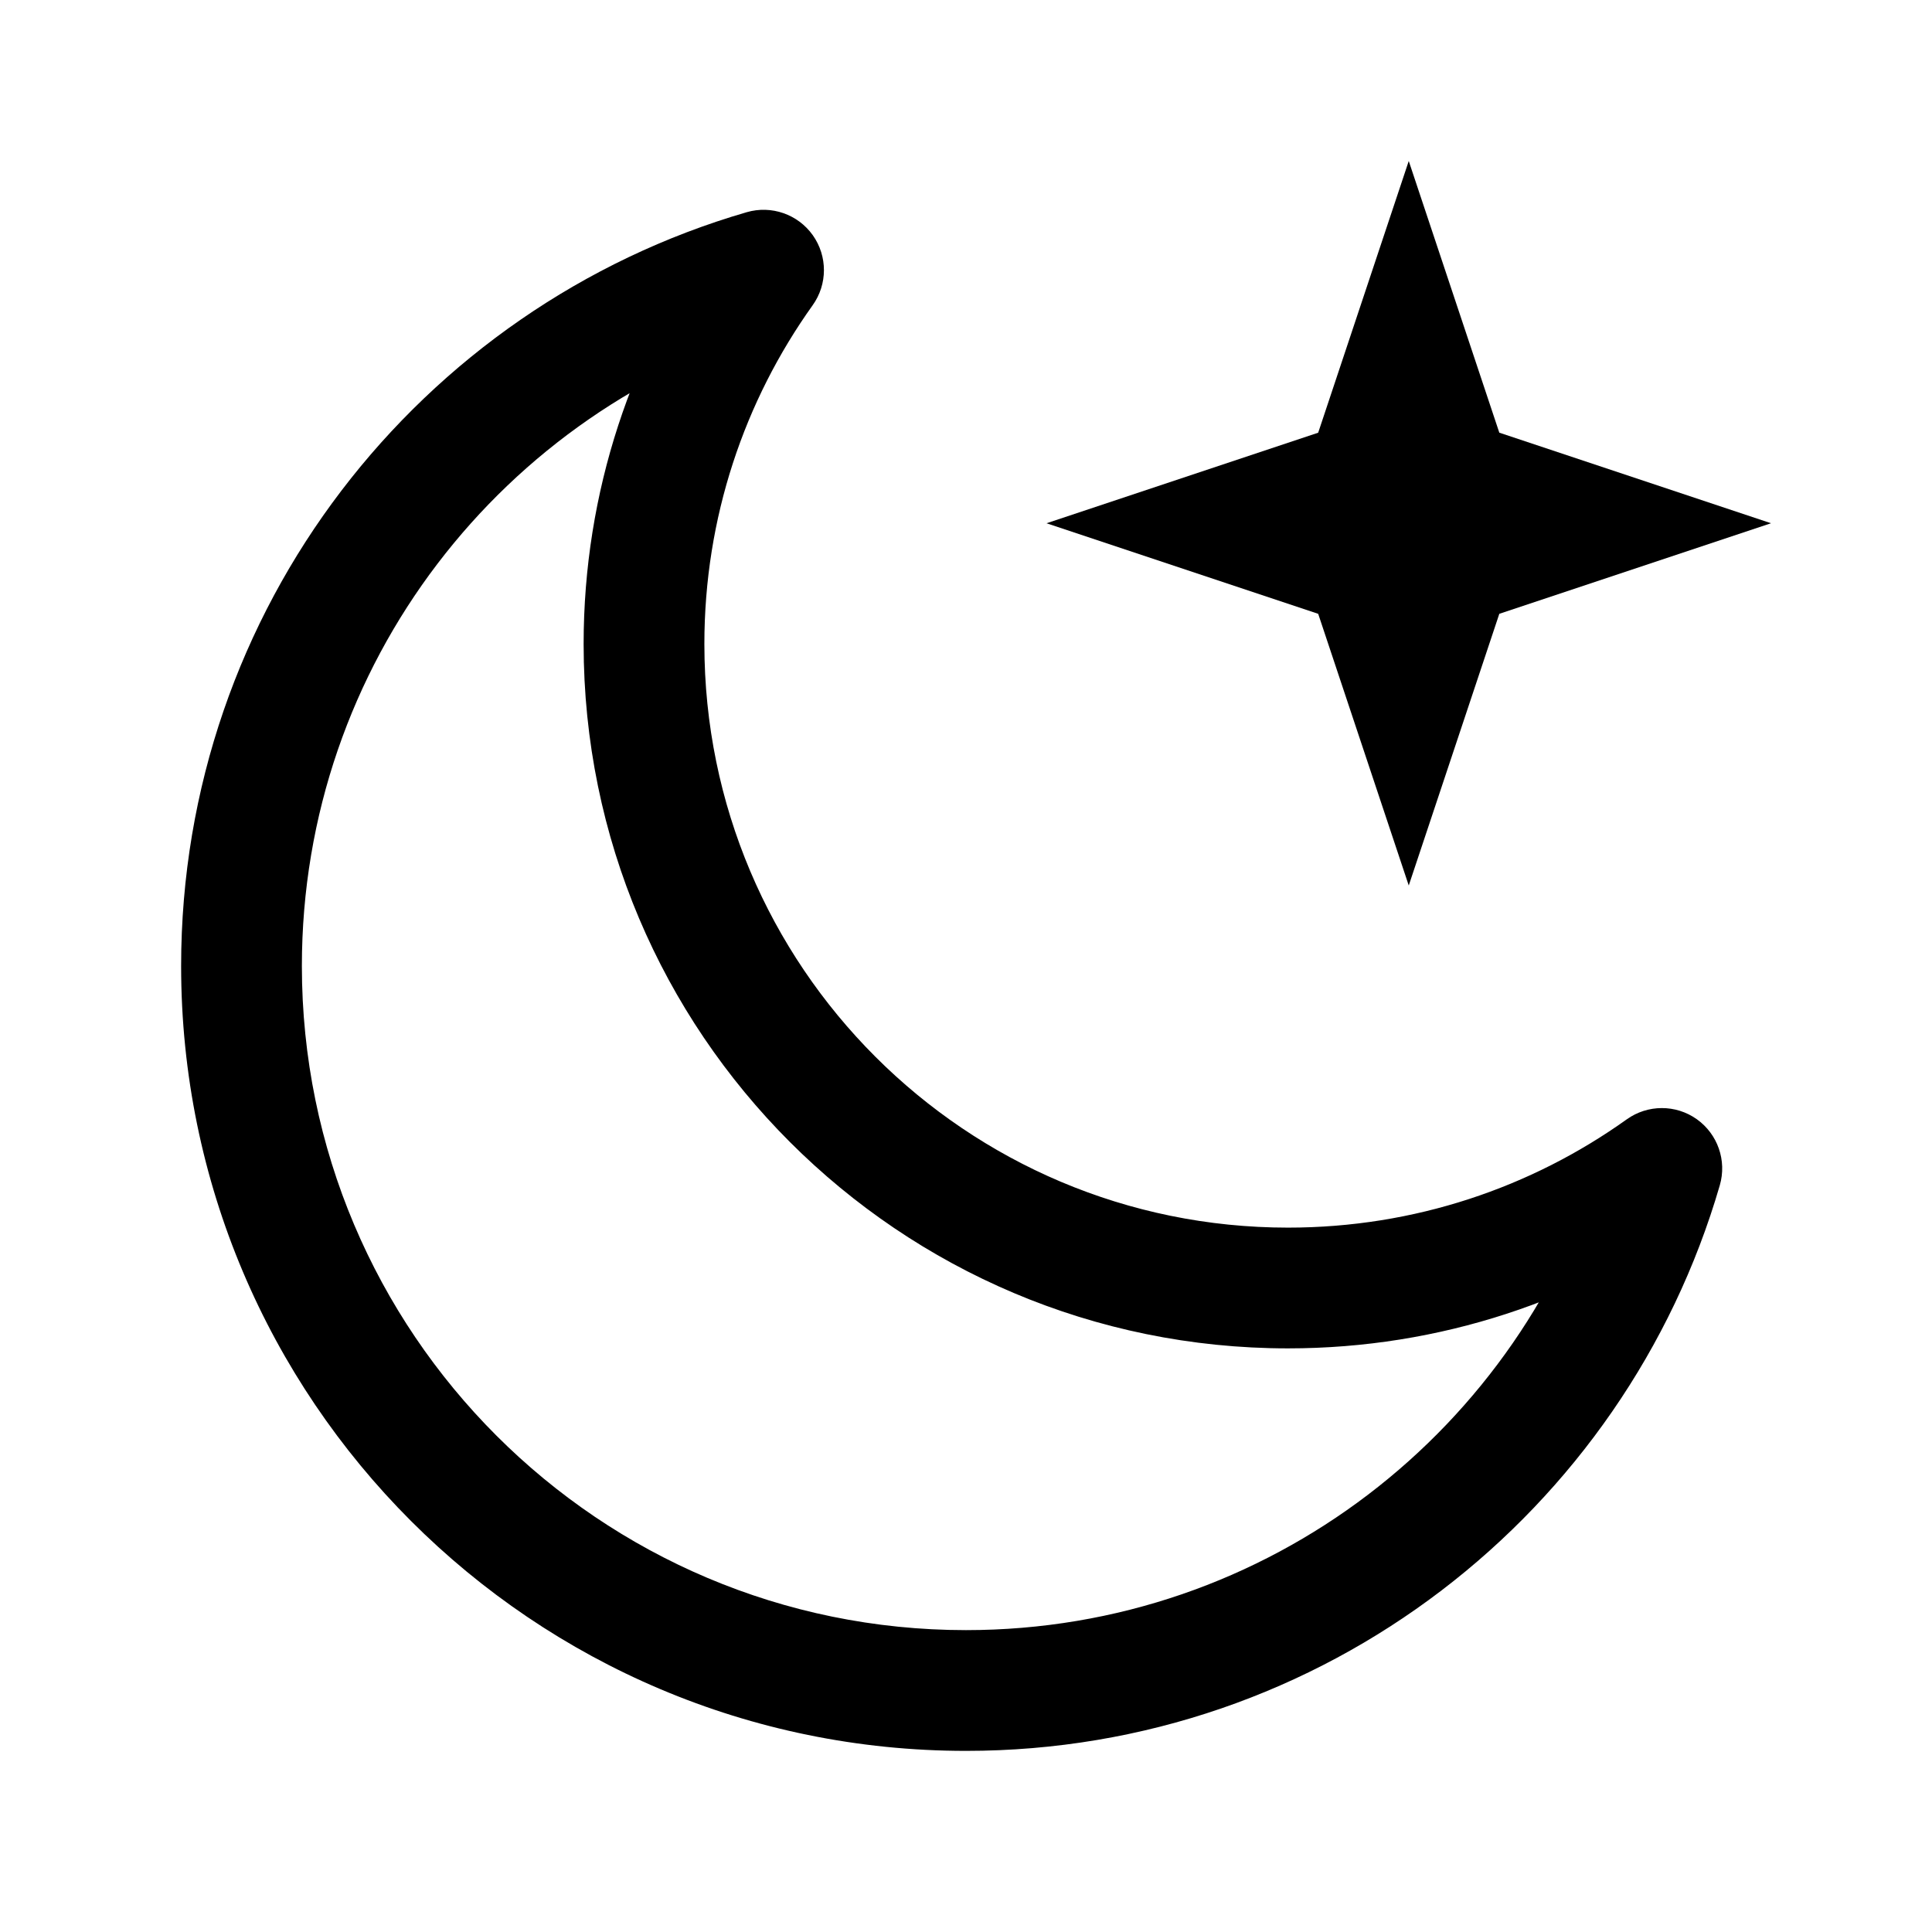
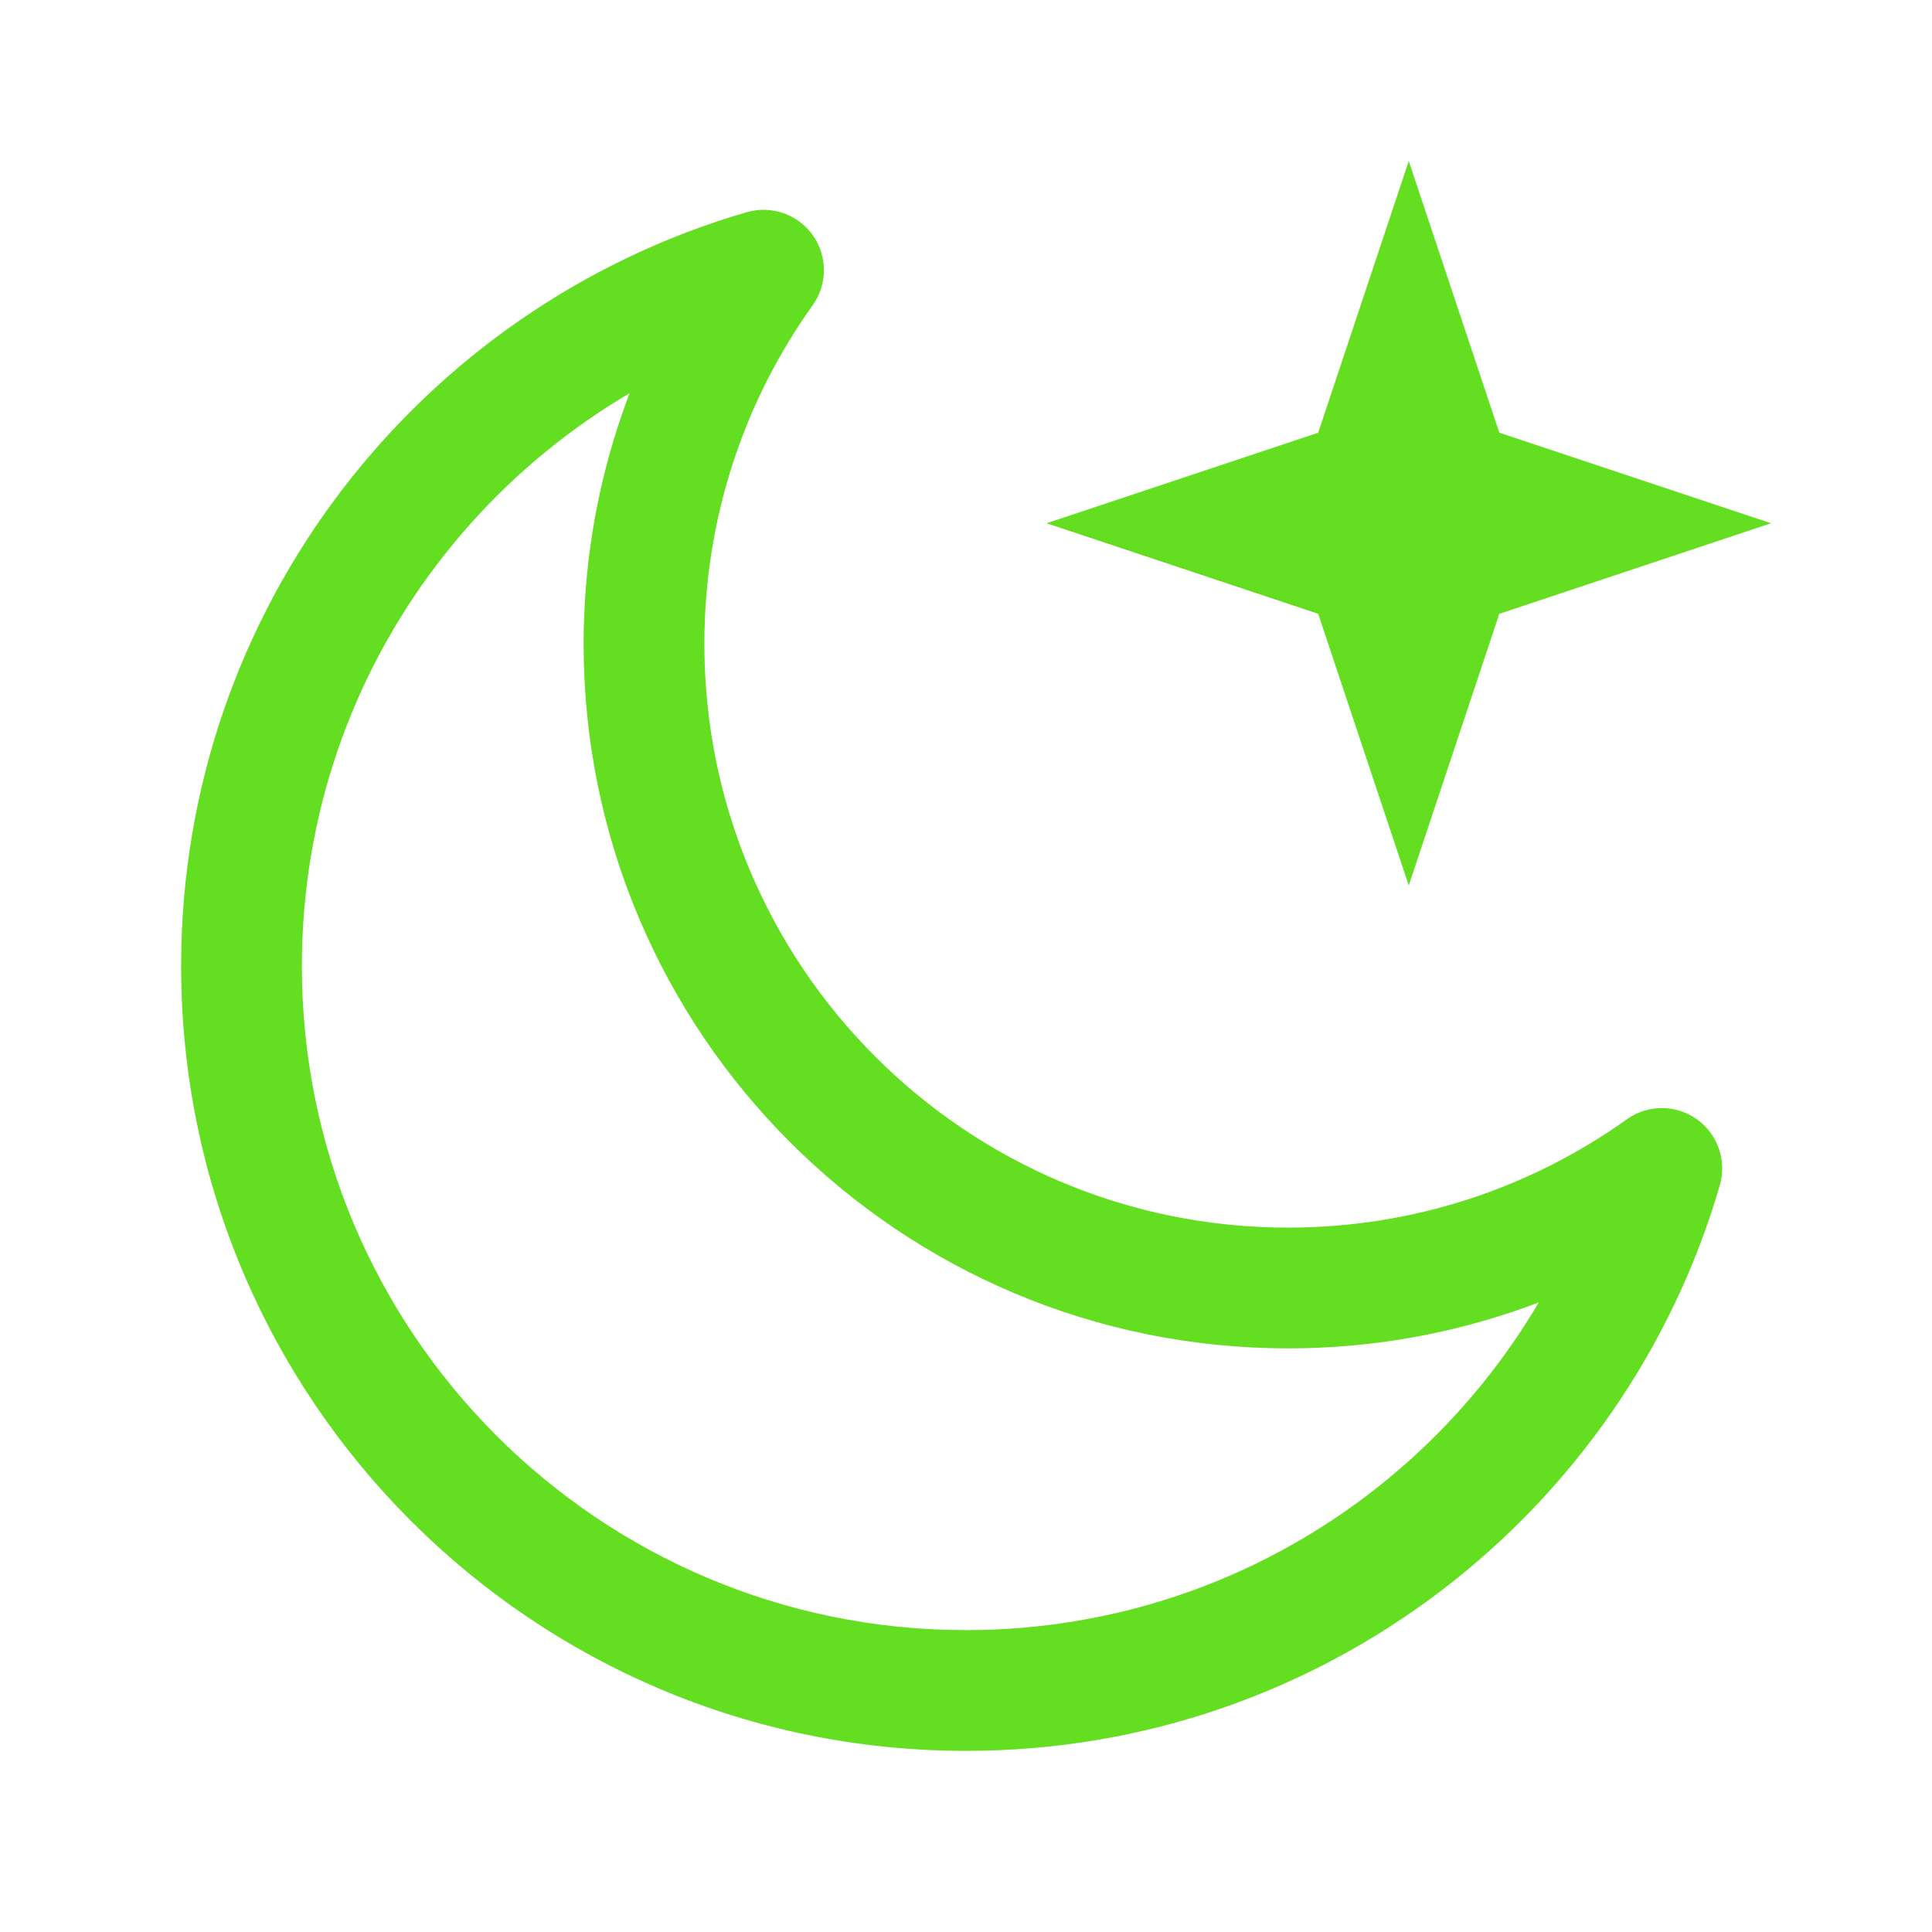
<svg xmlns="http://www.w3.org/2000/svg" width="24" height="24" viewBox="0 0 24 24" fill="none">
-   <path d="M20.644 14.515L21.364 14.724C21.453 14.417 21.338 14.088 21.078 13.903C20.817 13.718 20.468 13.719 20.208 13.905L20.644 14.515ZM9.485 3.356L10.095 3.792C10.281 3.532 10.282 3.183 10.097 2.922C9.912 2.662 9.583 2.547 9.276 2.636L9.485 3.356ZM20.208 13.905C19.022 14.752 17.57 15.25 16 15.25V16.75C17.893 16.75 19.648 16.148 21.08 15.125L20.208 13.905ZM16 15.25C11.996 15.25 8.75 12.004 8.75 8H7.25C7.25 12.832 11.168 16.75 16 16.75V15.25ZM8.75 8C8.75 6.43 9.248 4.978 10.095 3.792L8.875 2.92C7.852 4.353 7.25 6.107 7.25 8H8.75ZM3.75 12C3.75 8.245 6.259 5.074 9.694 4.076L9.276 2.636C5.218 3.815 2.25 7.56 2.25 12H3.75ZM12 20.25C7.444 20.25 3.75 16.556 3.75 12H2.25C2.25 17.385 6.615 21.75 12 21.75V20.25ZM19.924 14.306C18.926 17.741 15.755 20.25 12 20.25V21.75C16.44 21.75 20.185 18.782 21.364 14.724L19.924 14.306Z" fill="black" />
-   <path fill-rule="evenodd" clip-rule="evenodd" d="M16.375 7.625L13 6.5L16.375 5.375L17.5 2L18.625 5.375L22 6.5L18.625 7.625L17.5 11L16.375 7.625Z" fill="black" />
+   <path d="M20.644 14.515L21.364 14.724C21.453 14.417 21.338 14.088 21.078 13.903C20.817 13.718 20.468 13.719 20.208 13.905L20.644 14.515ZM9.485 3.356L10.095 3.792C10.281 3.532 10.282 3.183 10.097 2.922C9.912 2.662 9.583 2.547 9.276 2.636L9.485 3.356ZM20.208 13.905C19.022 14.752 17.57 15.25 16 15.25V16.75C17.893 16.75 19.648 16.148 21.08 15.125L20.208 13.905ZM16 15.25C11.996 15.25 8.75 12.004 8.75 8H7.25C7.25 12.832 11.168 16.75 16 16.75V15.25ZM8.75 8C8.75 6.43 9.248 4.978 10.095 3.792L8.875 2.92C7.852 4.353 7.25 6.107 7.25 8H8.75ZM3.75 12C3.75 8.245 6.259 5.074 9.694 4.076L9.276 2.636C5.218 3.815 2.25 7.56 2.25 12H3.75ZM12 20.25C7.444 20.25 3.75 16.556 3.75 12H2.25C2.25 17.385 6.615 21.75 12 21.75V20.25ZM19.924 14.306C18.926 17.741 15.755 20.25 12 20.25V21.75C16.44 21.75 20.185 18.782 21.364 14.724L19.924 14.306Z" fill="#64de21" />
+   <path fill-rule="evenodd" clip-rule="evenodd" d="M16.375 7.625L13 6.5L16.375 5.375L17.5 2L18.625 5.375L22 6.5L18.625 7.625L17.5 11L16.375 7.625Z" fill="#64de21" />
</svg>
